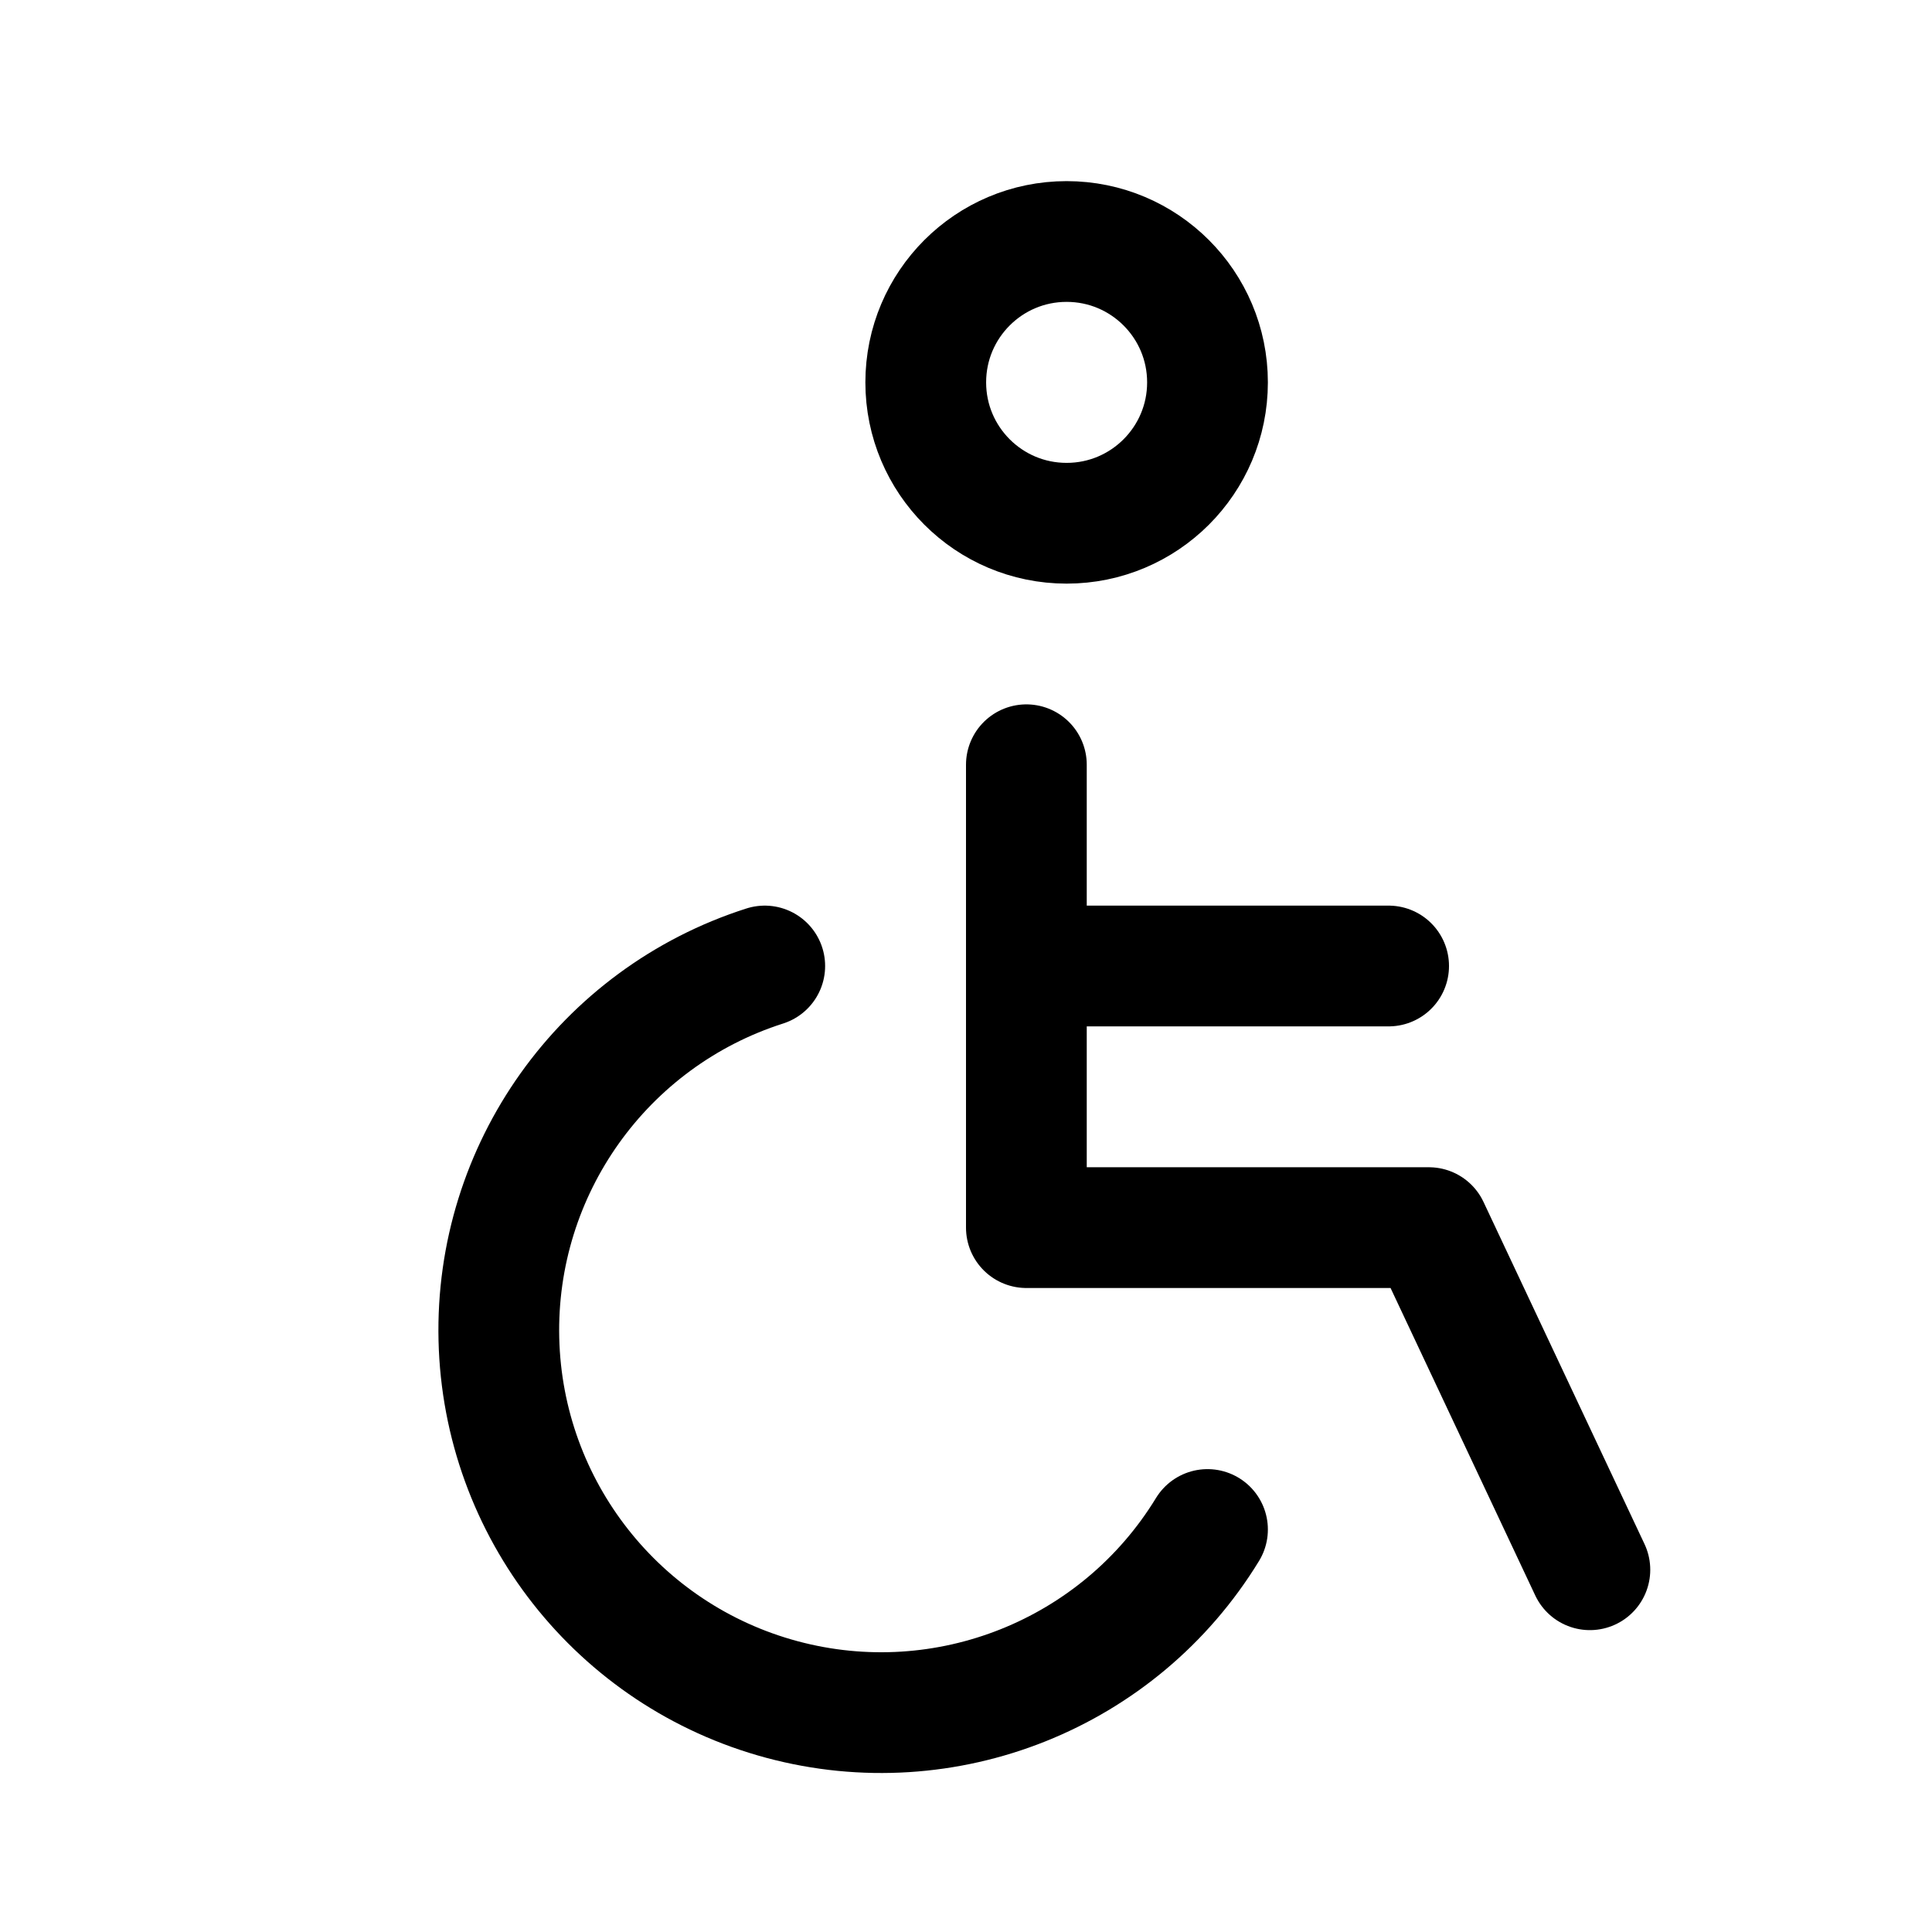
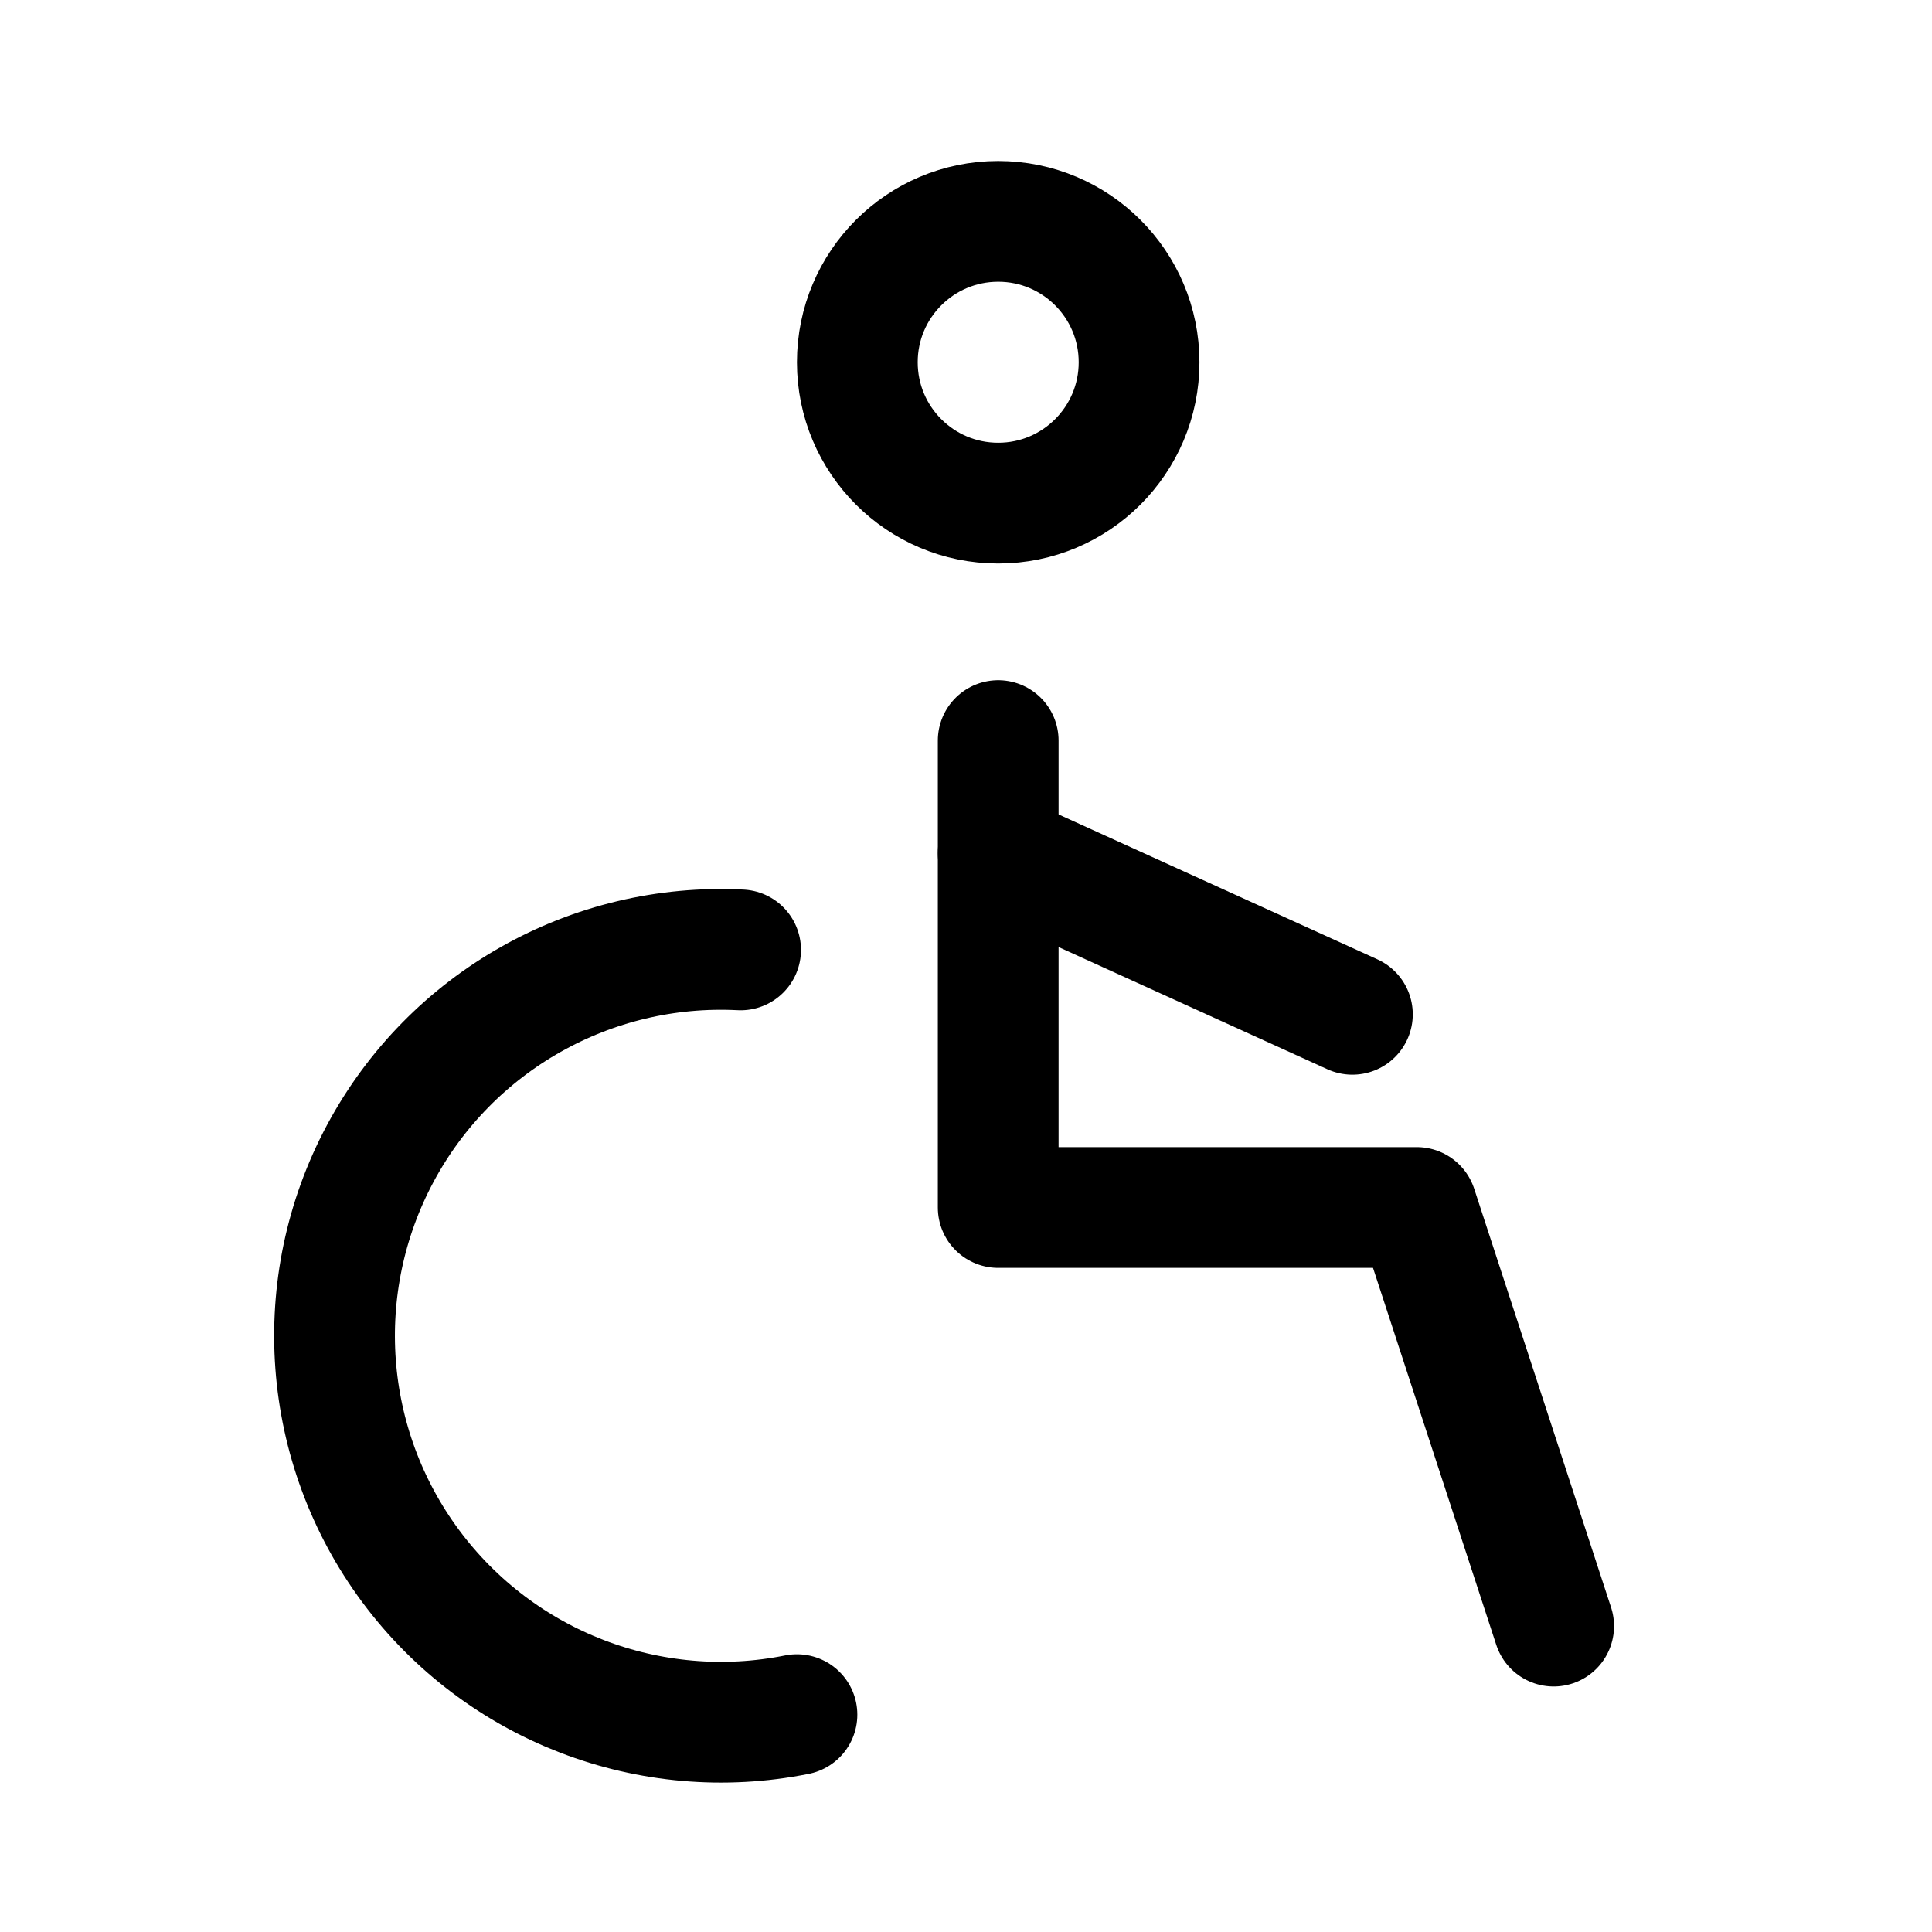
<svg xmlns="http://www.w3.org/2000/svg" width="24" height="24" viewBox="0 0 24 24" fill="none" stroke="currentColor" stroke-width="1.5" stroke-linecap="round" stroke-linejoin="round">
-   <circle cx="13.25" cy="4.75" r="1.75" />
-   <path d="M12.75 9.5v5.75h5l2 4.25" />
-   <path d="M12.75 12h4.5" />
-   <path d="M9.5 12a4.75 4.75 0 1 0 5.5 7" />
+   <circle cx="12.4" cy="4.5" r="1.75" />
+   <path d="M12.4 9.2V15h5.2l1.7 5.2" />
+   <path d="m12.4 10.6 4.4 2" />
+   <path d="M9.9 21.3a4.8 4.8 0 1 1-.7-9.5" />
</svg>
